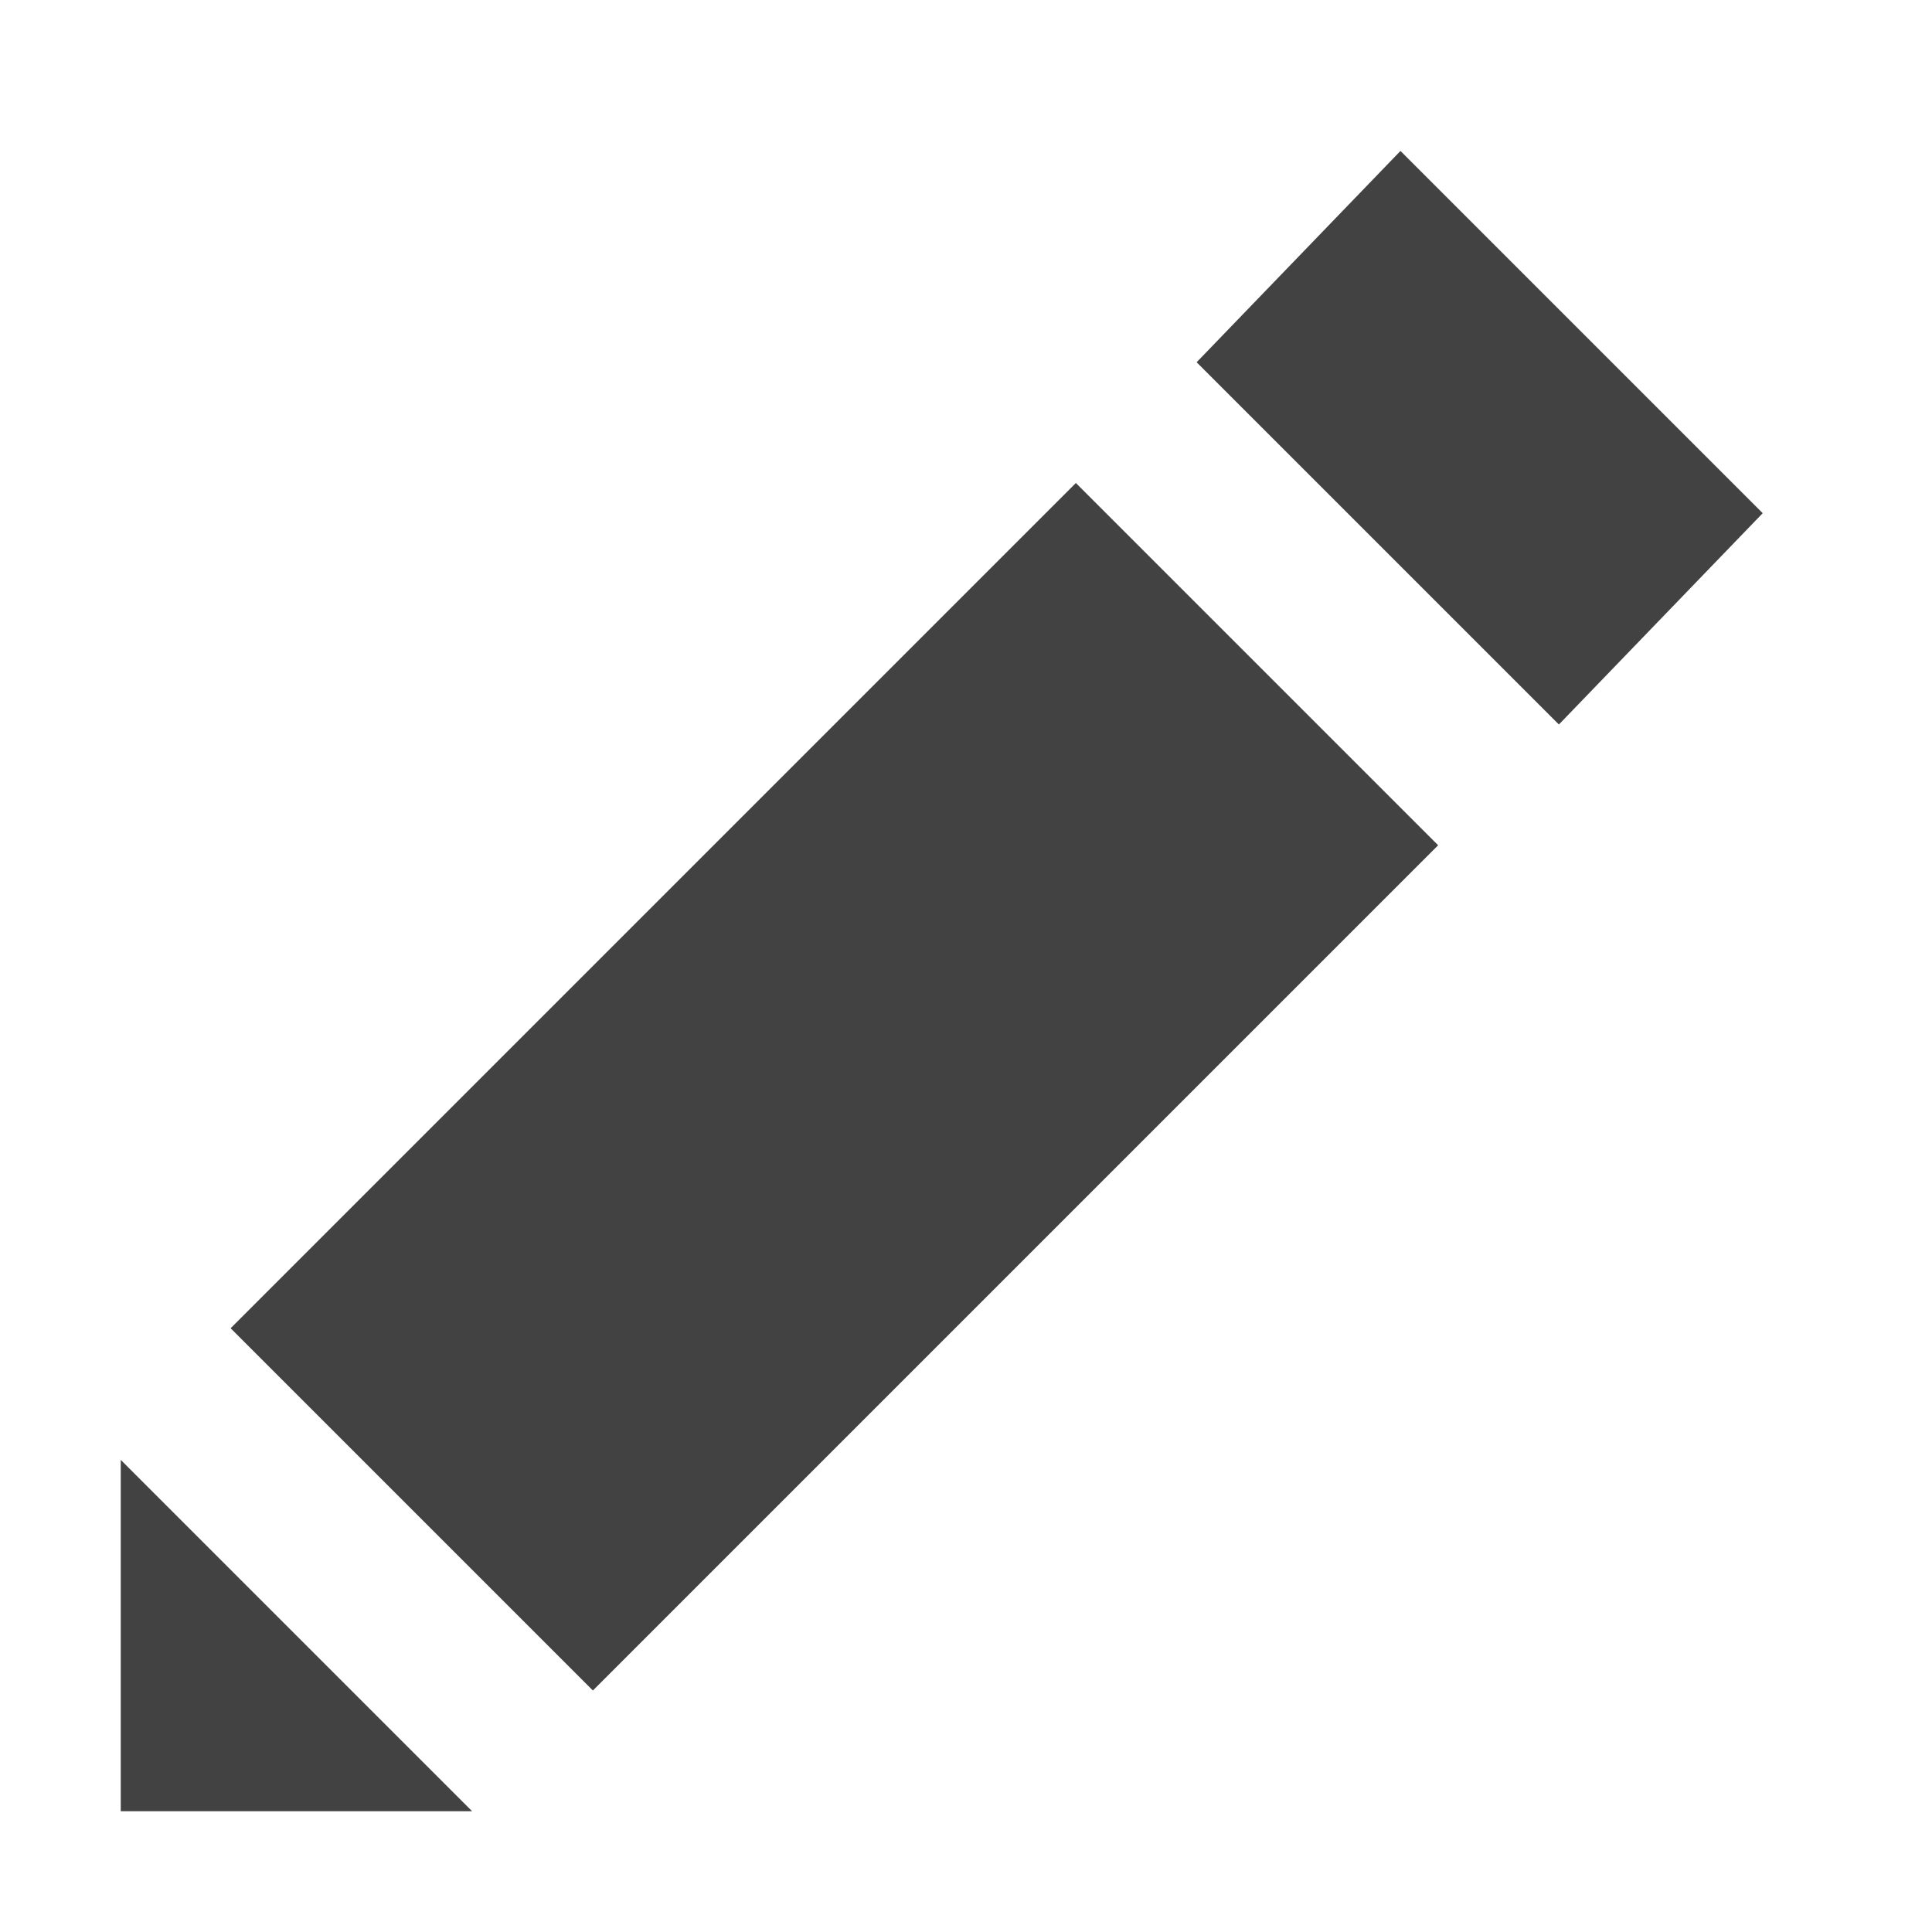
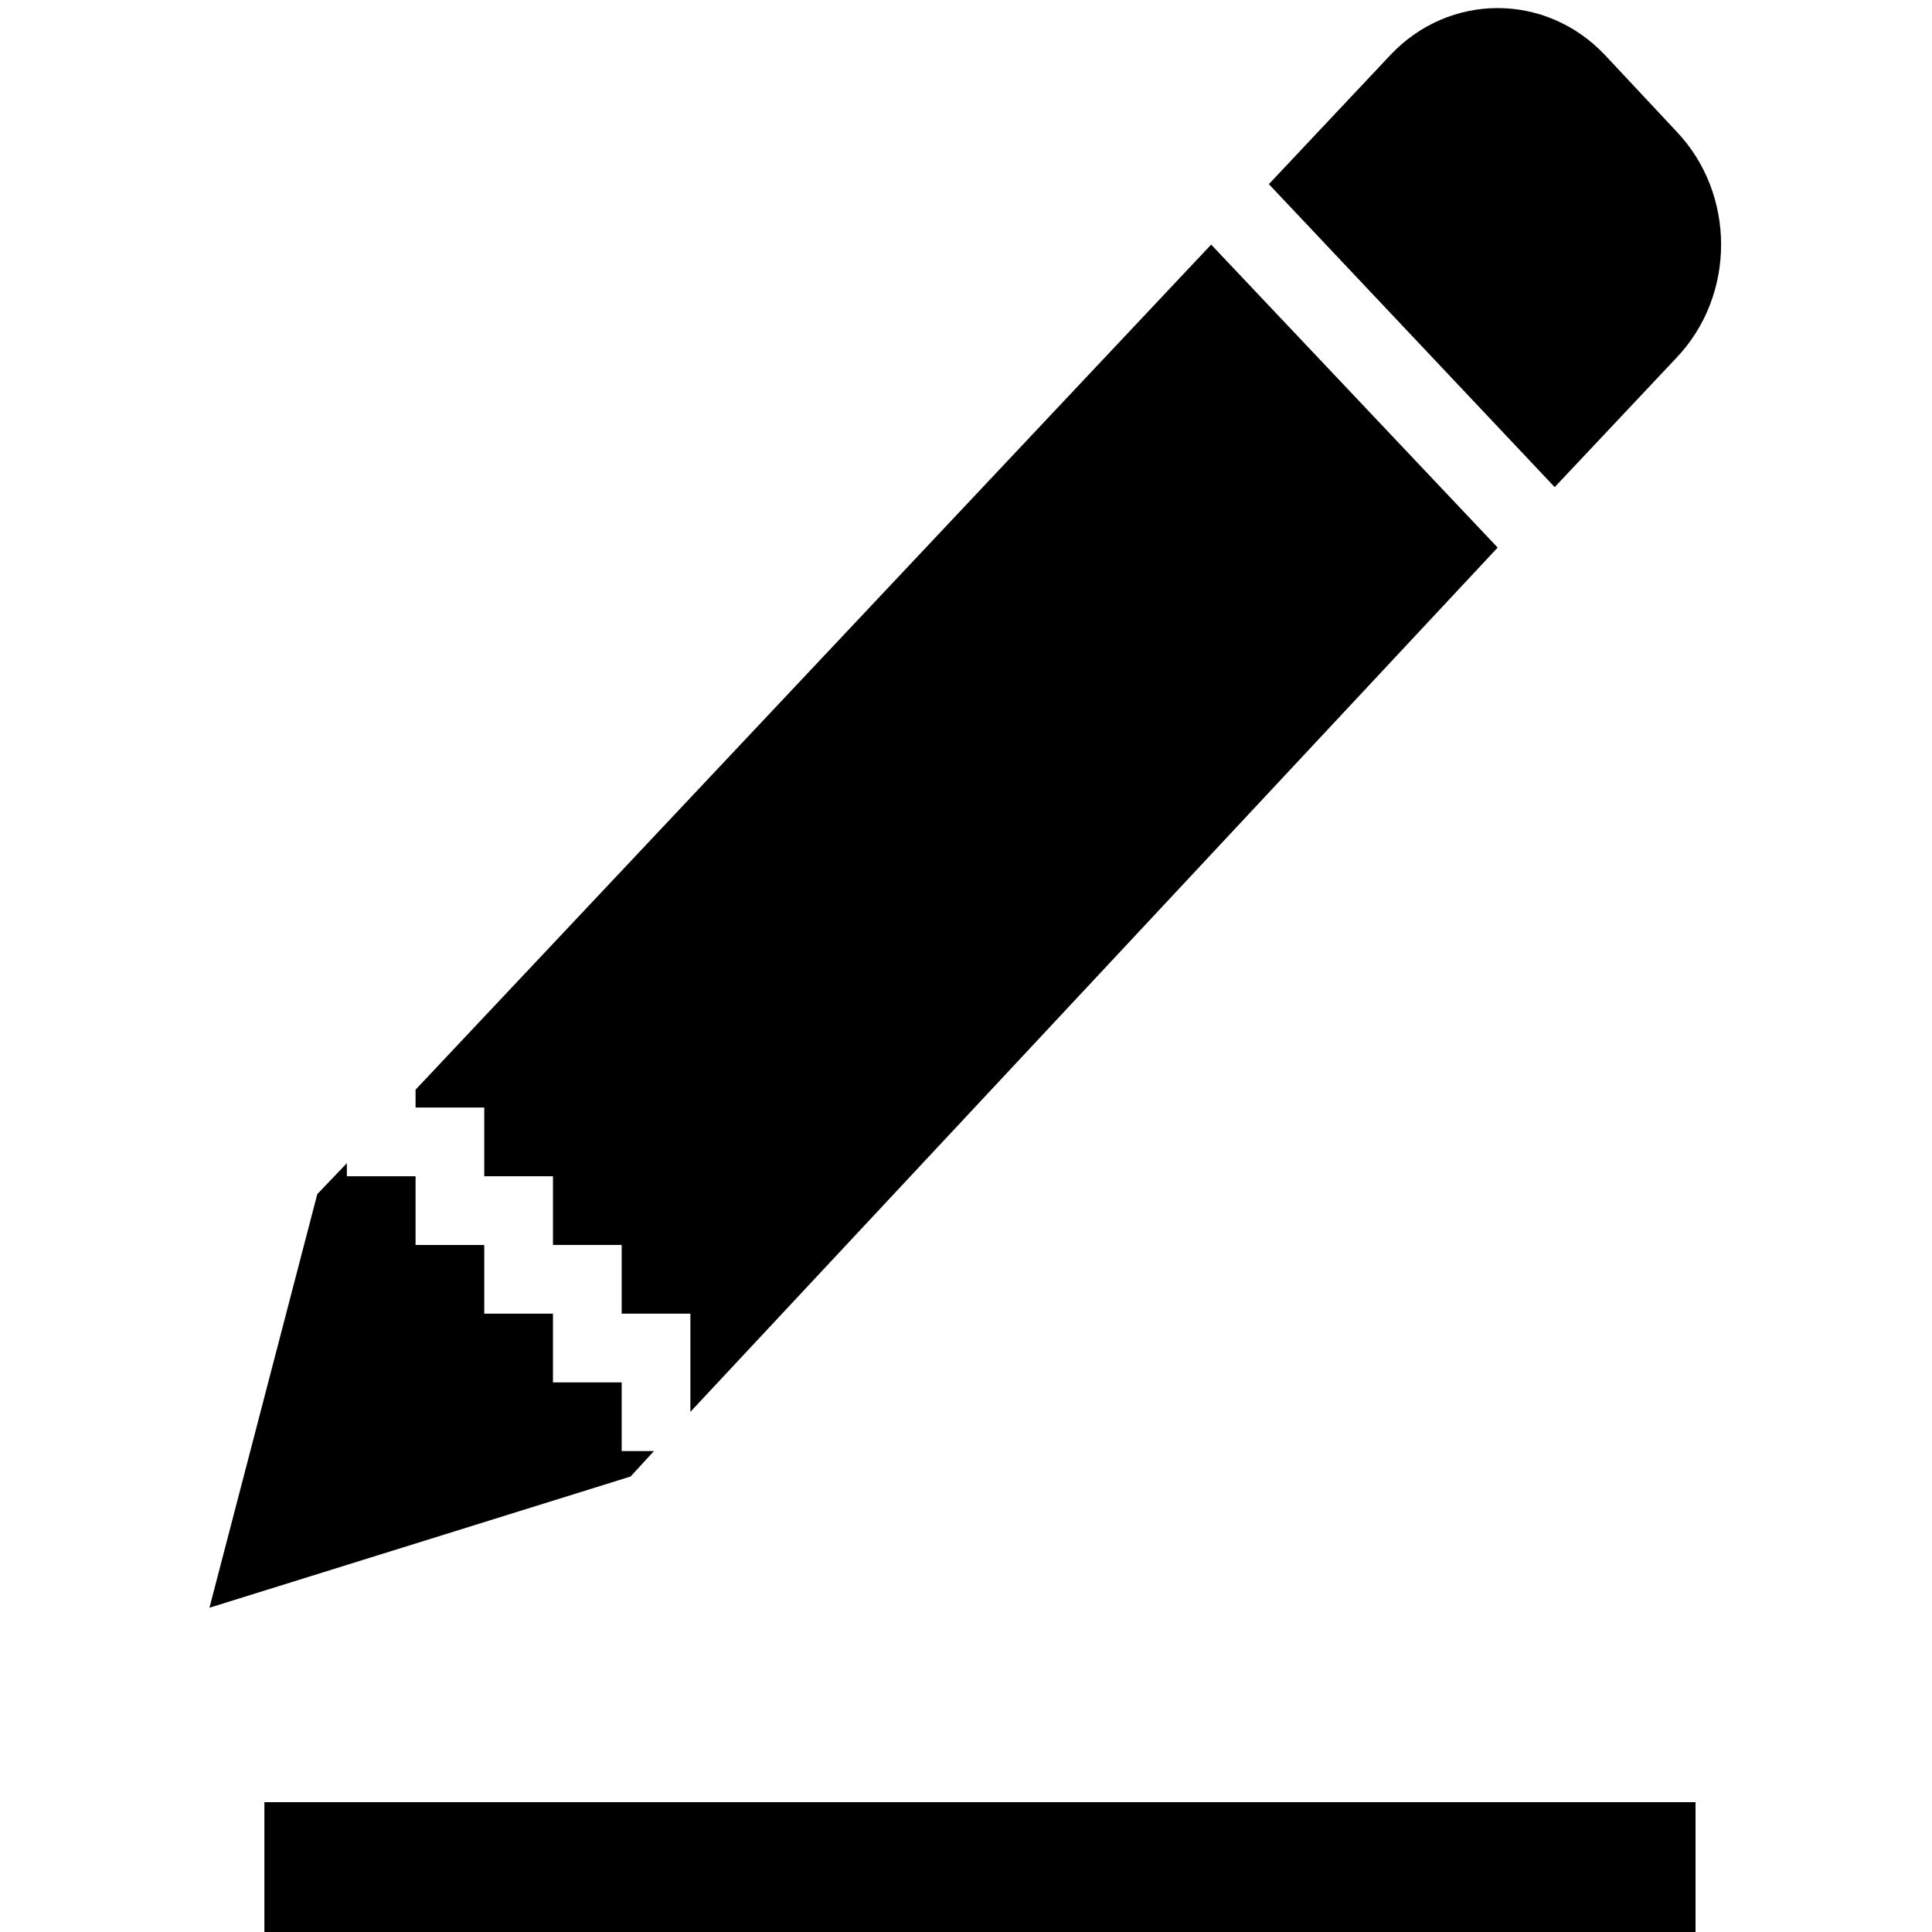
- <svg xmlns="http://www.w3.org/2000/svg" width="16" height="16">
-   <style type="text/css">.icon-canvas-transparent{opacity:0;fill:#F6F6F6;} .icon-vs-out{fill:#F6F6F6;} .icon-vs-bg{fill:#424242;}</style>
-   <path class="icon-canvas-transparent" d="M16 16h-16v-16h16v16z" id="canvas" />
-   <path class="icon-vs-out" d="M16 4.28l-11.673 11.72h-4.327v-4.406l11.477-11.594h.308l4.215 4.237v.043z" id="outline" style="display: none;" />
-   <path class="icon-vs-bg" d="M14.598 4.25l-1.688 1.75-3-3 1.688-1.75 3 3zm-5.688-.25l-7 7 3 3 7-7-3-3zm-7.91 8.09v2.91h2.91l-2.91-2.91z" id="iconBg" />
+ <svg xmlns="http://www.w3.org/2000/svg" t="1557478171370" class="icon" style="" viewBox="0 0 1024 1024" version="1.1" p-id="3005" width="16" height="16">
+   <defs>
+     <style type="text/css" />
+   </defs>
+   <path d="M850.622 29.125c-31.332-33.127-82.334-33.127-113.661 0L672.526 97.602l151.495 160.582 64.442-68.455c31.676-33.144 31.676-87.019 0-120.168l-37.84-40.436z m-208.683 100.515l-421.685 447.92V587.014h36.412v36.417h36.417v36.417h36.417v36.412h36.412V748.318l427.882-458.091-151.856-160.588zM183.837 616.517l-15.663 16.38-57.166 219.238 223.218-69.555 12.378-13.484h-17.102v-36.412h-36.417v-36.417h-36.417v-36.412h-36.412v-36.417H183.837v-6.92z m-43.704 338.673v68.81h758.529v-68.81H140.133z" p-id="3006" />
</svg>
